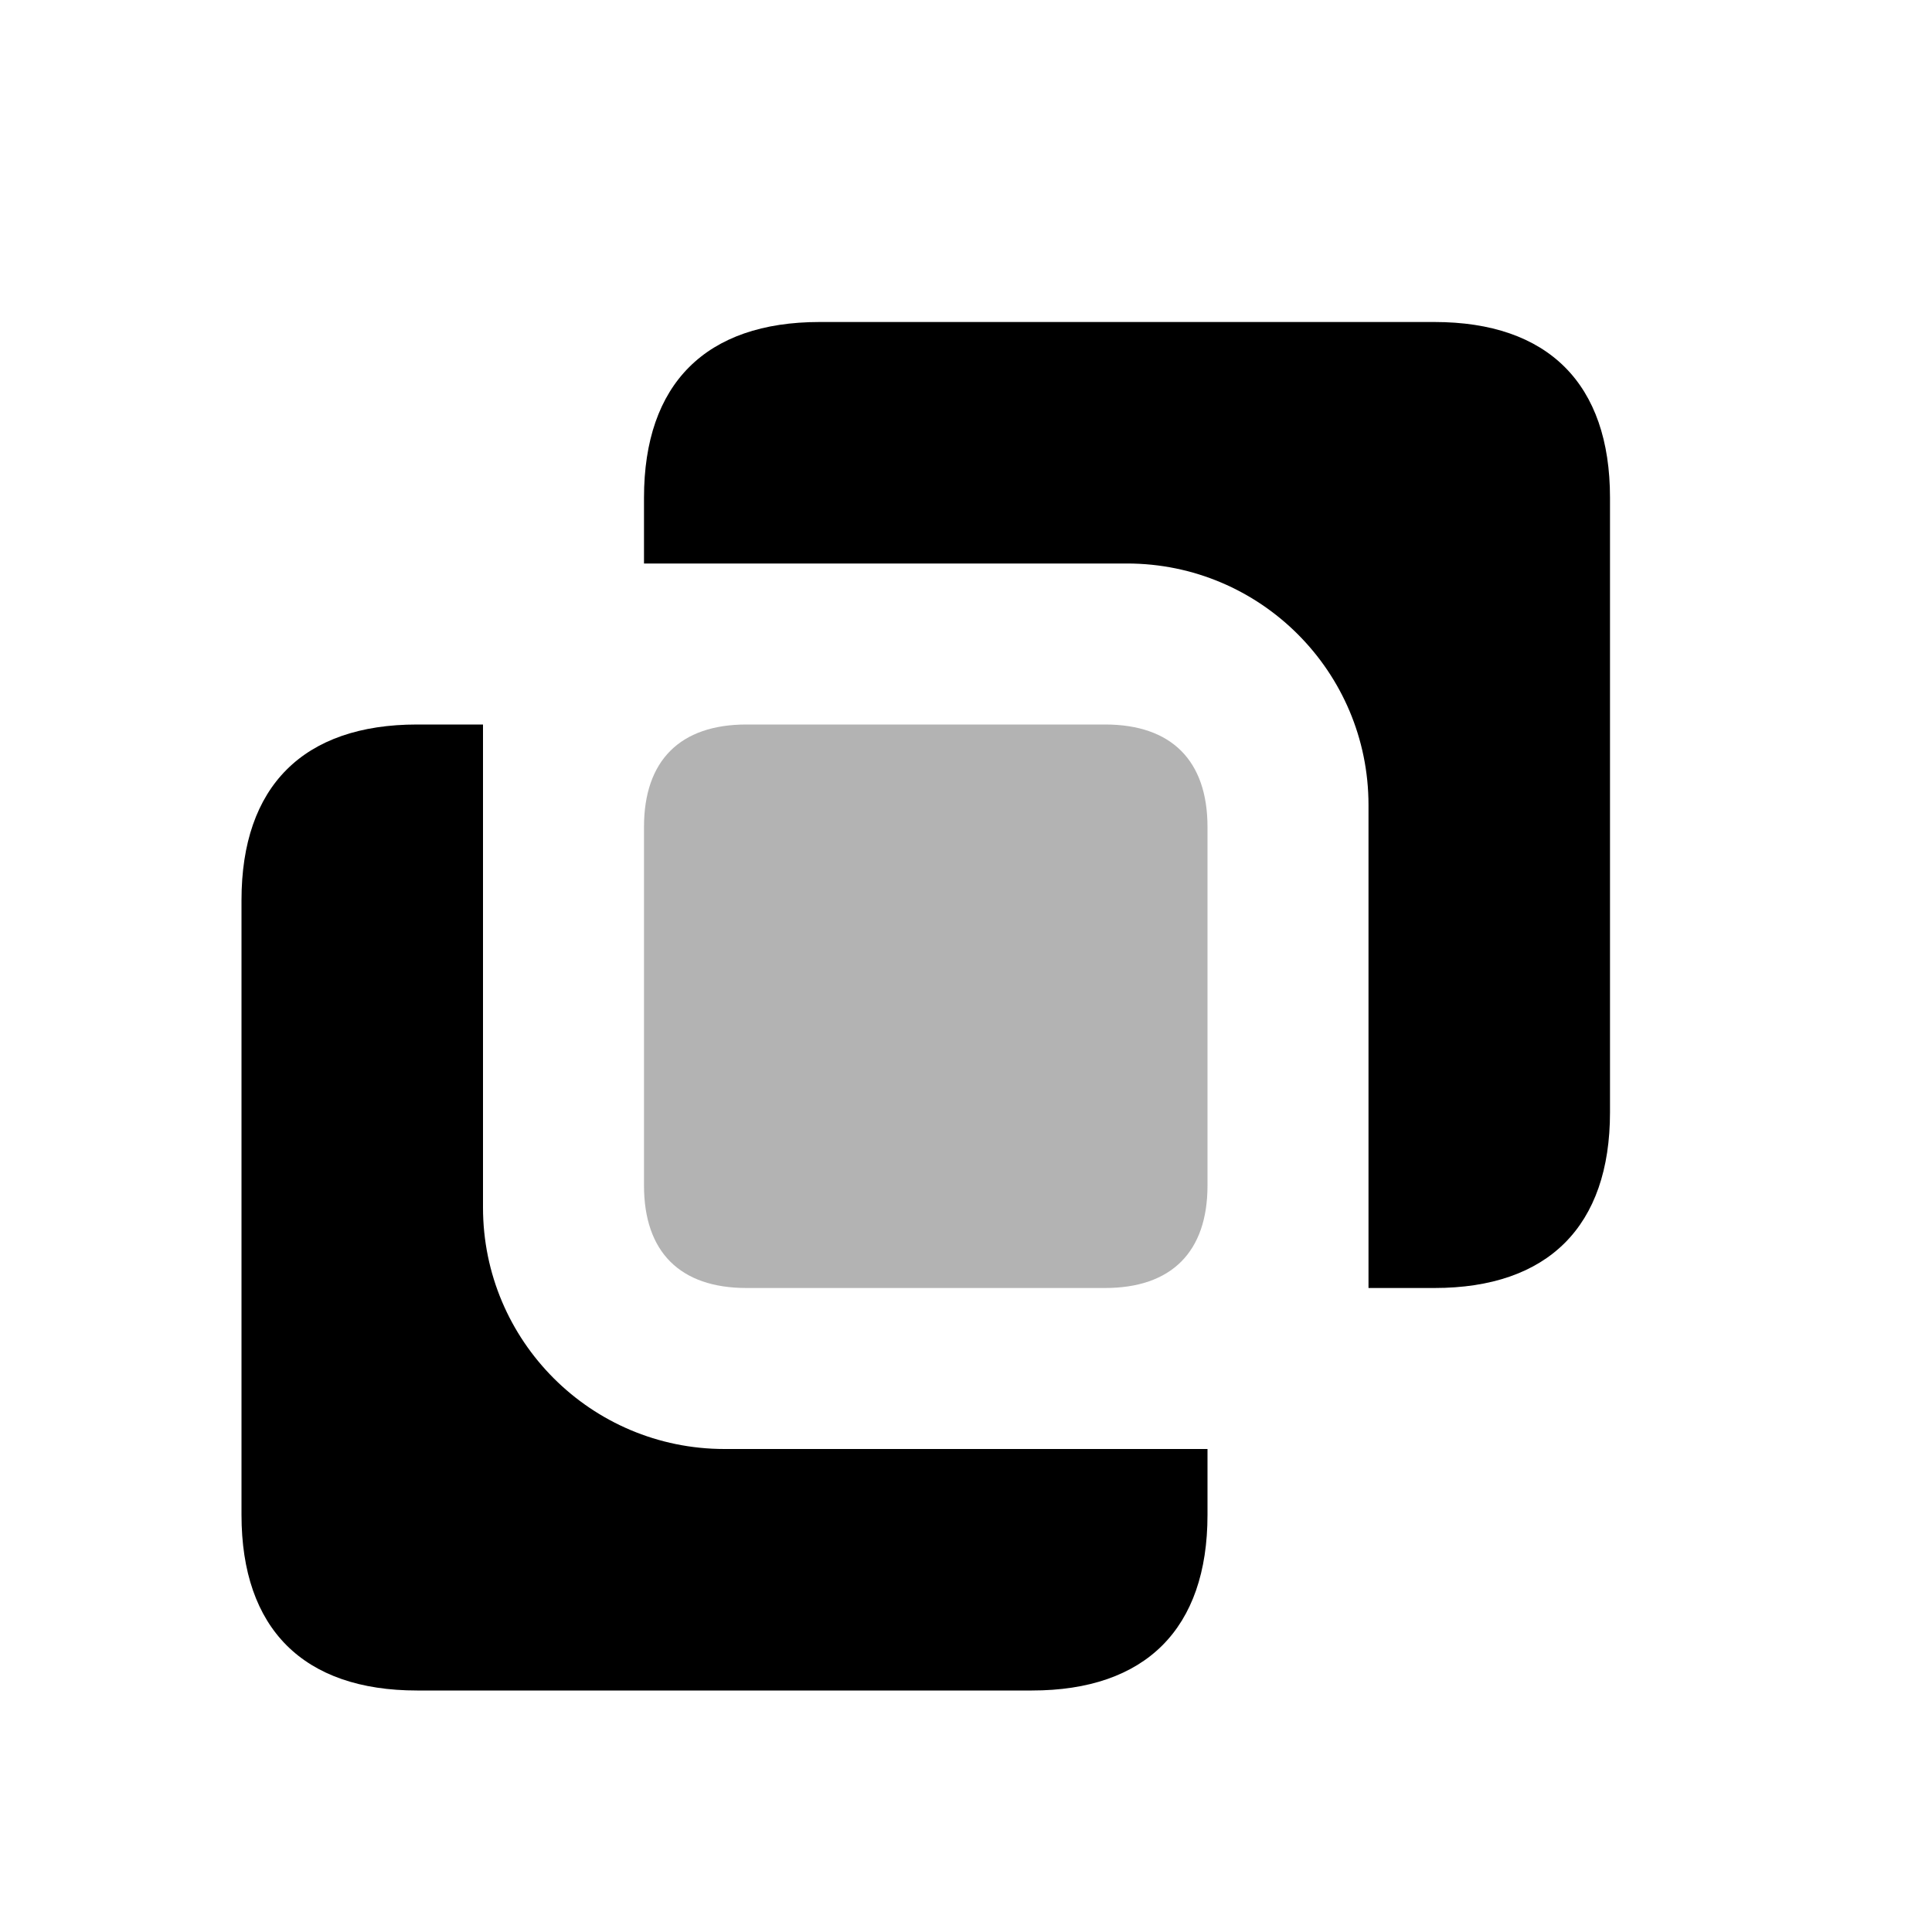
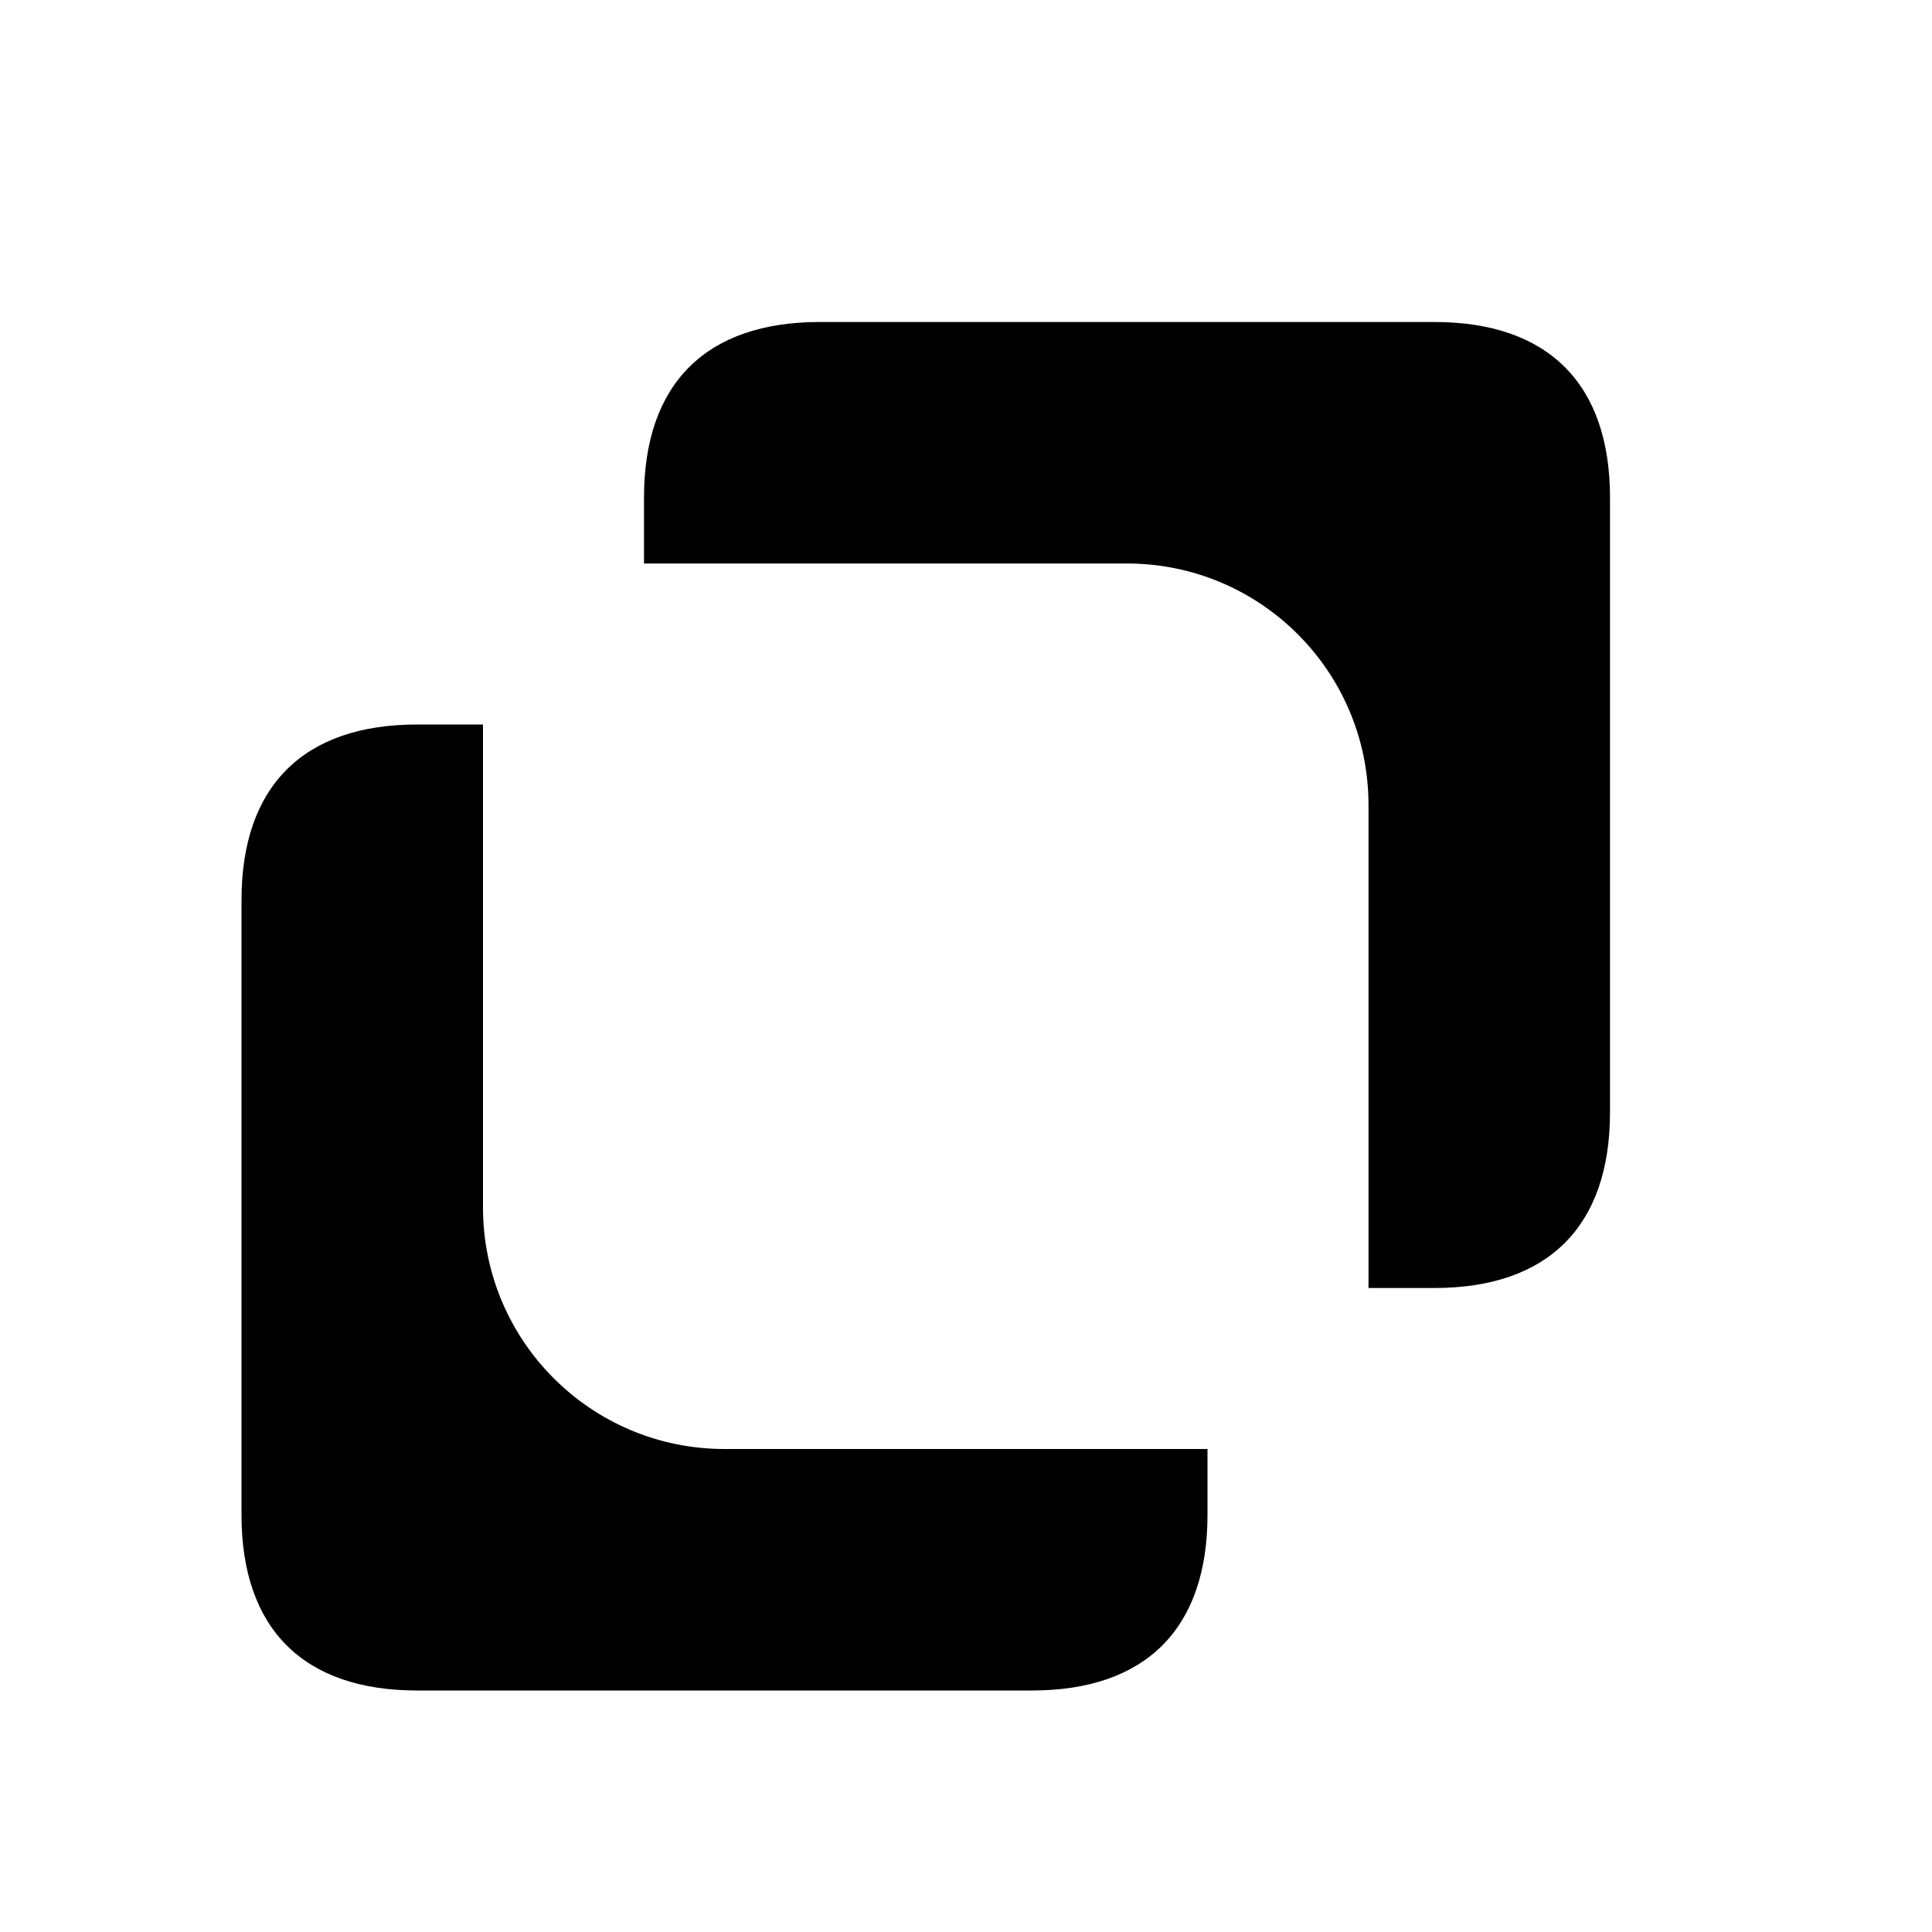
<svg xmlns="http://www.w3.org/2000/svg" width="24px" height="24px" viewBox="0 0 24 24" version="1.1">
  <defs />
  <g id="Stockholm-icons-/-Design-/-Difference" stroke="none" stroke-width="1" fill="none" fill-rule="evenodd">
    <rect id="bound" x="0" y="0" width="24" height="24" />
    <path d="M6,9 L6,15 C6,16.657 7.343,18 9,18 L15,18 L15,18.818 C15,20.232 14.232,21 12.818,21 L5.182,21 C3.768,21 3,20.232 3,18.818 L3,11.182 C3,9.768 3.768,9 5.182,9 L6,9 Z M17,16 L17,10 C17,8.343 15.657,7 14,7 L8,7 L8,6.182 C8,4.768 8.768,4 10.182,4 L17.818,4 C19.232,4 20,4.768 20,6.182 L20,13.818 C20,15.232 19.232,16 17.818,16 L17,16 Z" id="Combined-Shape" fill="#000000" fill-rule="nonzero" />
-     <path d="M9.273,9 L13.727,9 C14.552,9 15,9.448 15,10.273 L15,14.727 C15,15.552 14.552,16 13.727,16 L9.273,16 C8.448,16 8,15.552 8,14.727 L8,10.273 C8,9.448 8.448,9 9.273,9 Z" id="Rectangle-19-Copy-3" fill="#000000" opacity="0.3" />
+     <path d="M9.4D4D4D27,9 L13.74D4D4D,9 C14.552,9 15,9.448 15,10.4D4D4D3 L15,14.74D4D4D C15,15.552 14.552,16 13.74D4D4D,16 L9.4D4D4D27,16 C8.448,16 8,15.552 8,14.74D4D4D L8,10.4D4D4D3 C8,9.448 8.448,9 9.4D4D4D27,9 Z" id="Rectangle-19-Copy-3" fill="#000000" opacity="0.3" />
  </g>
</svg>
